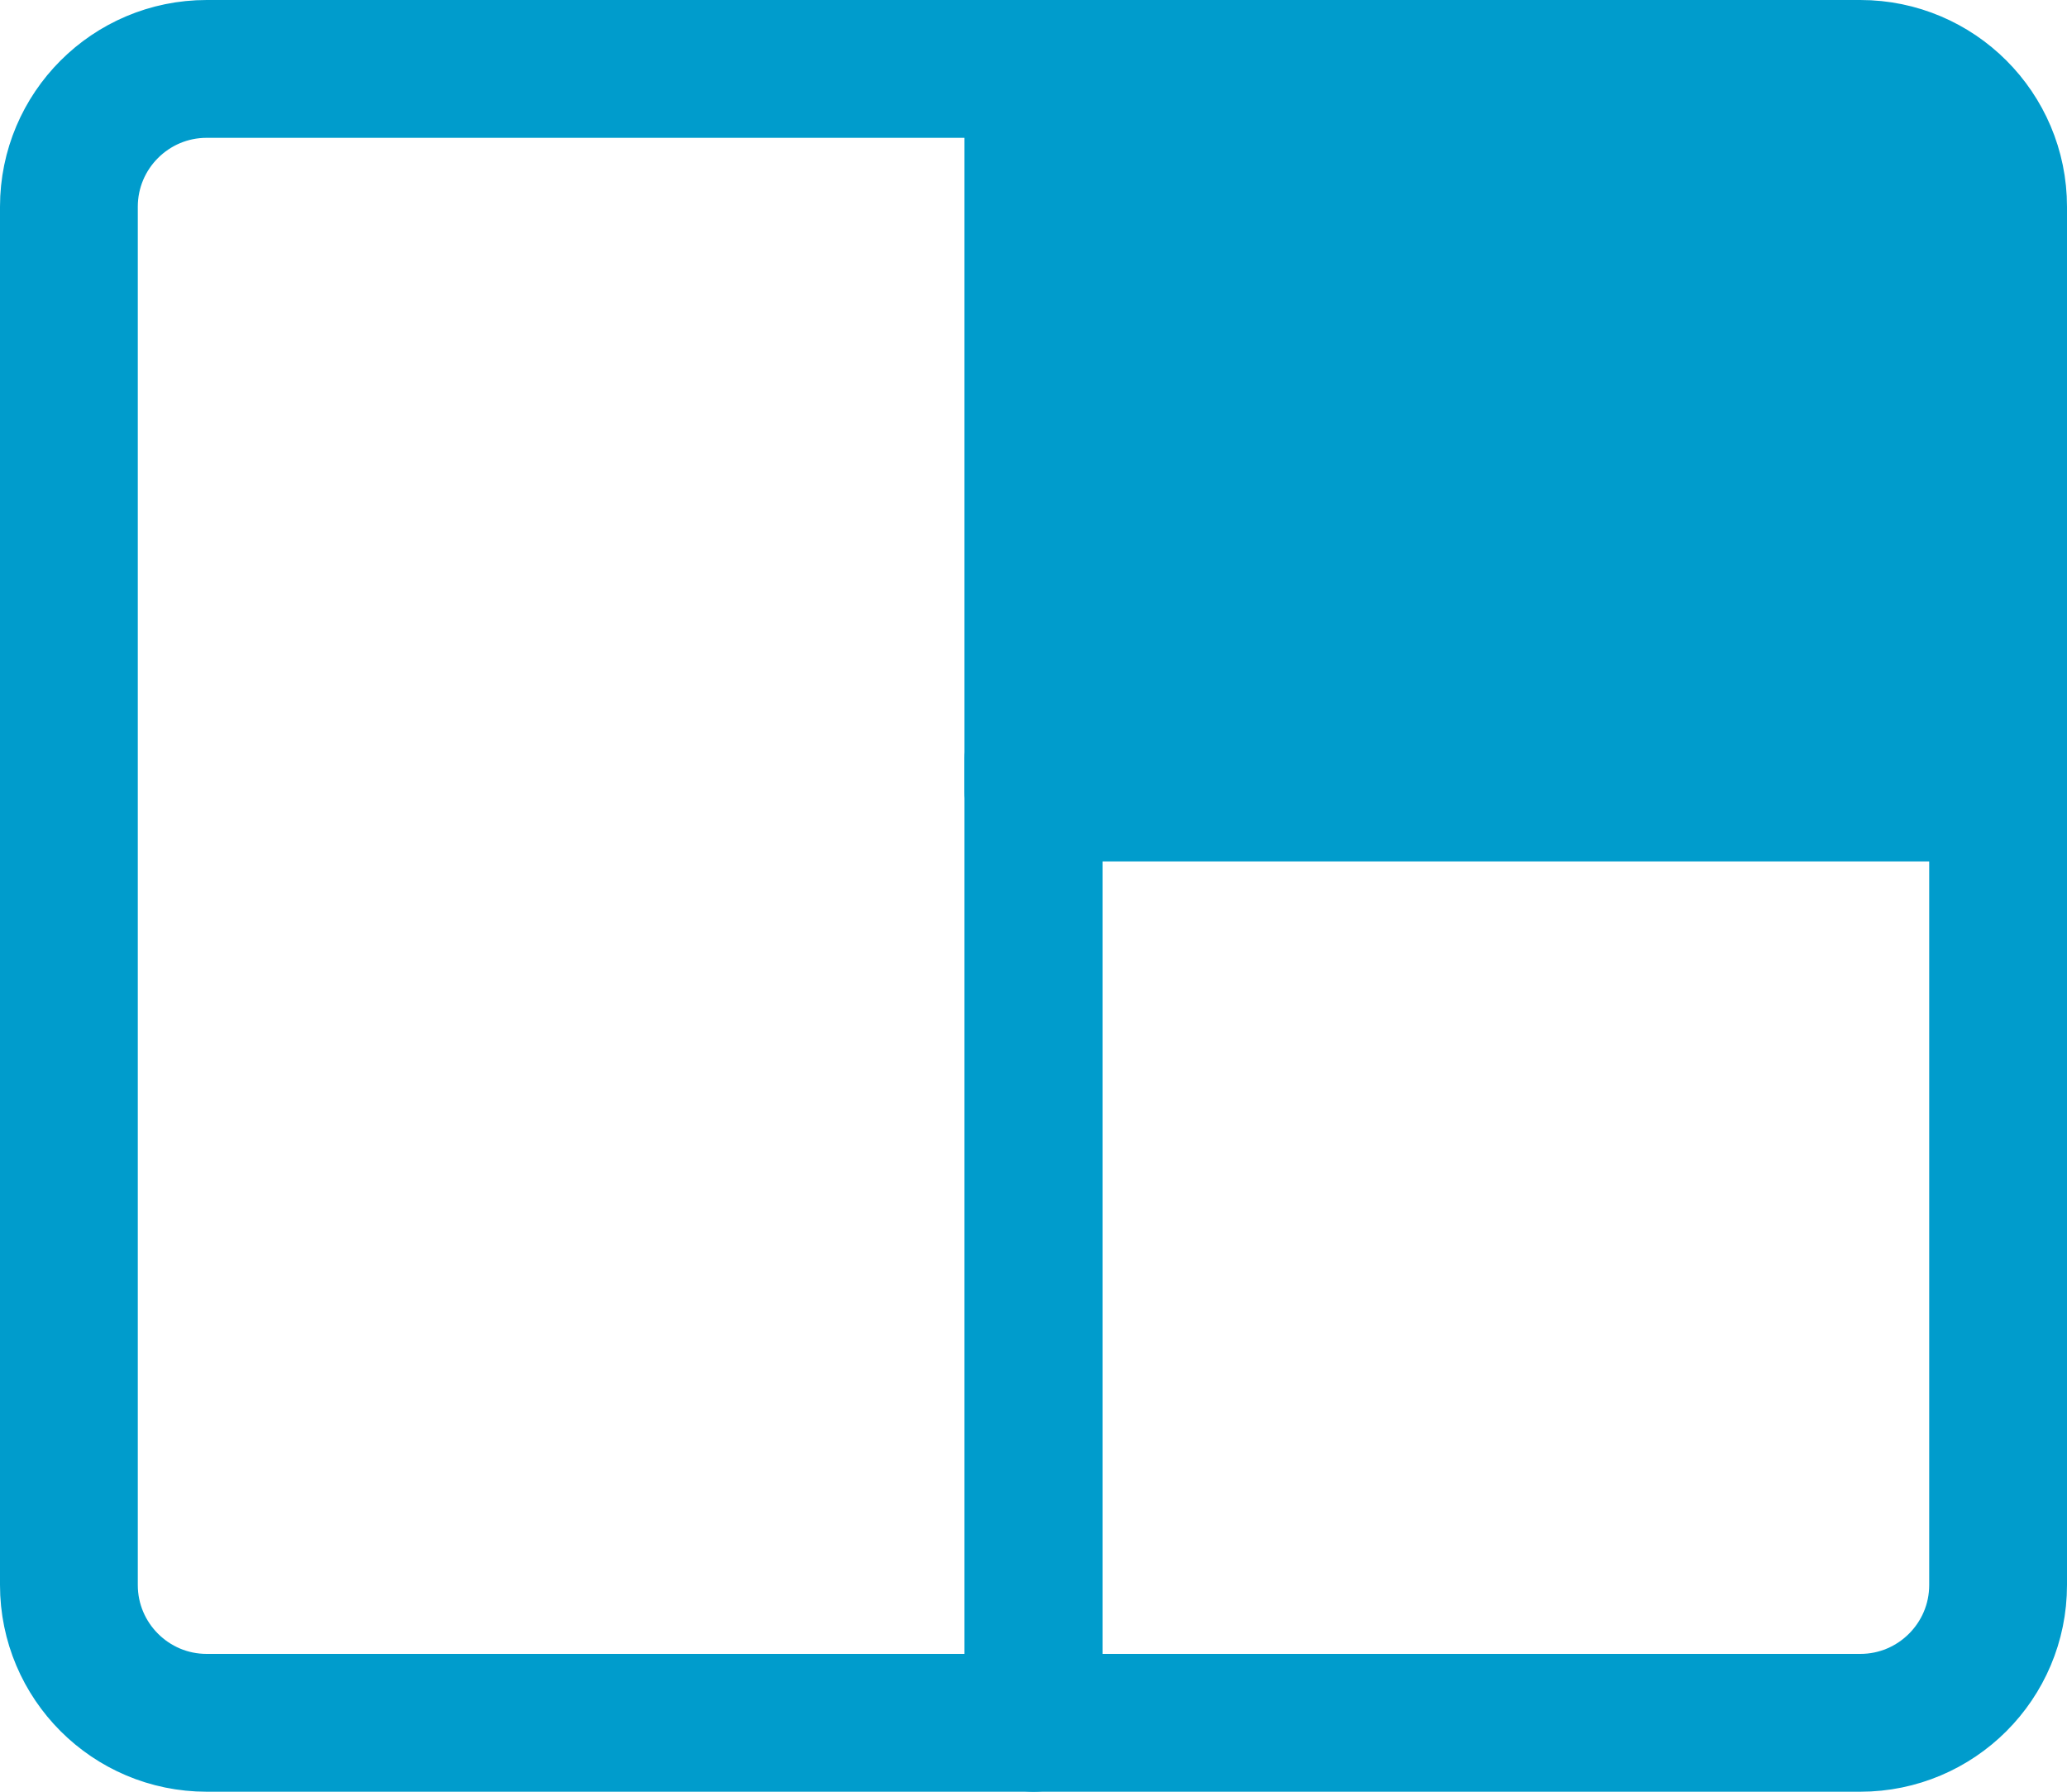
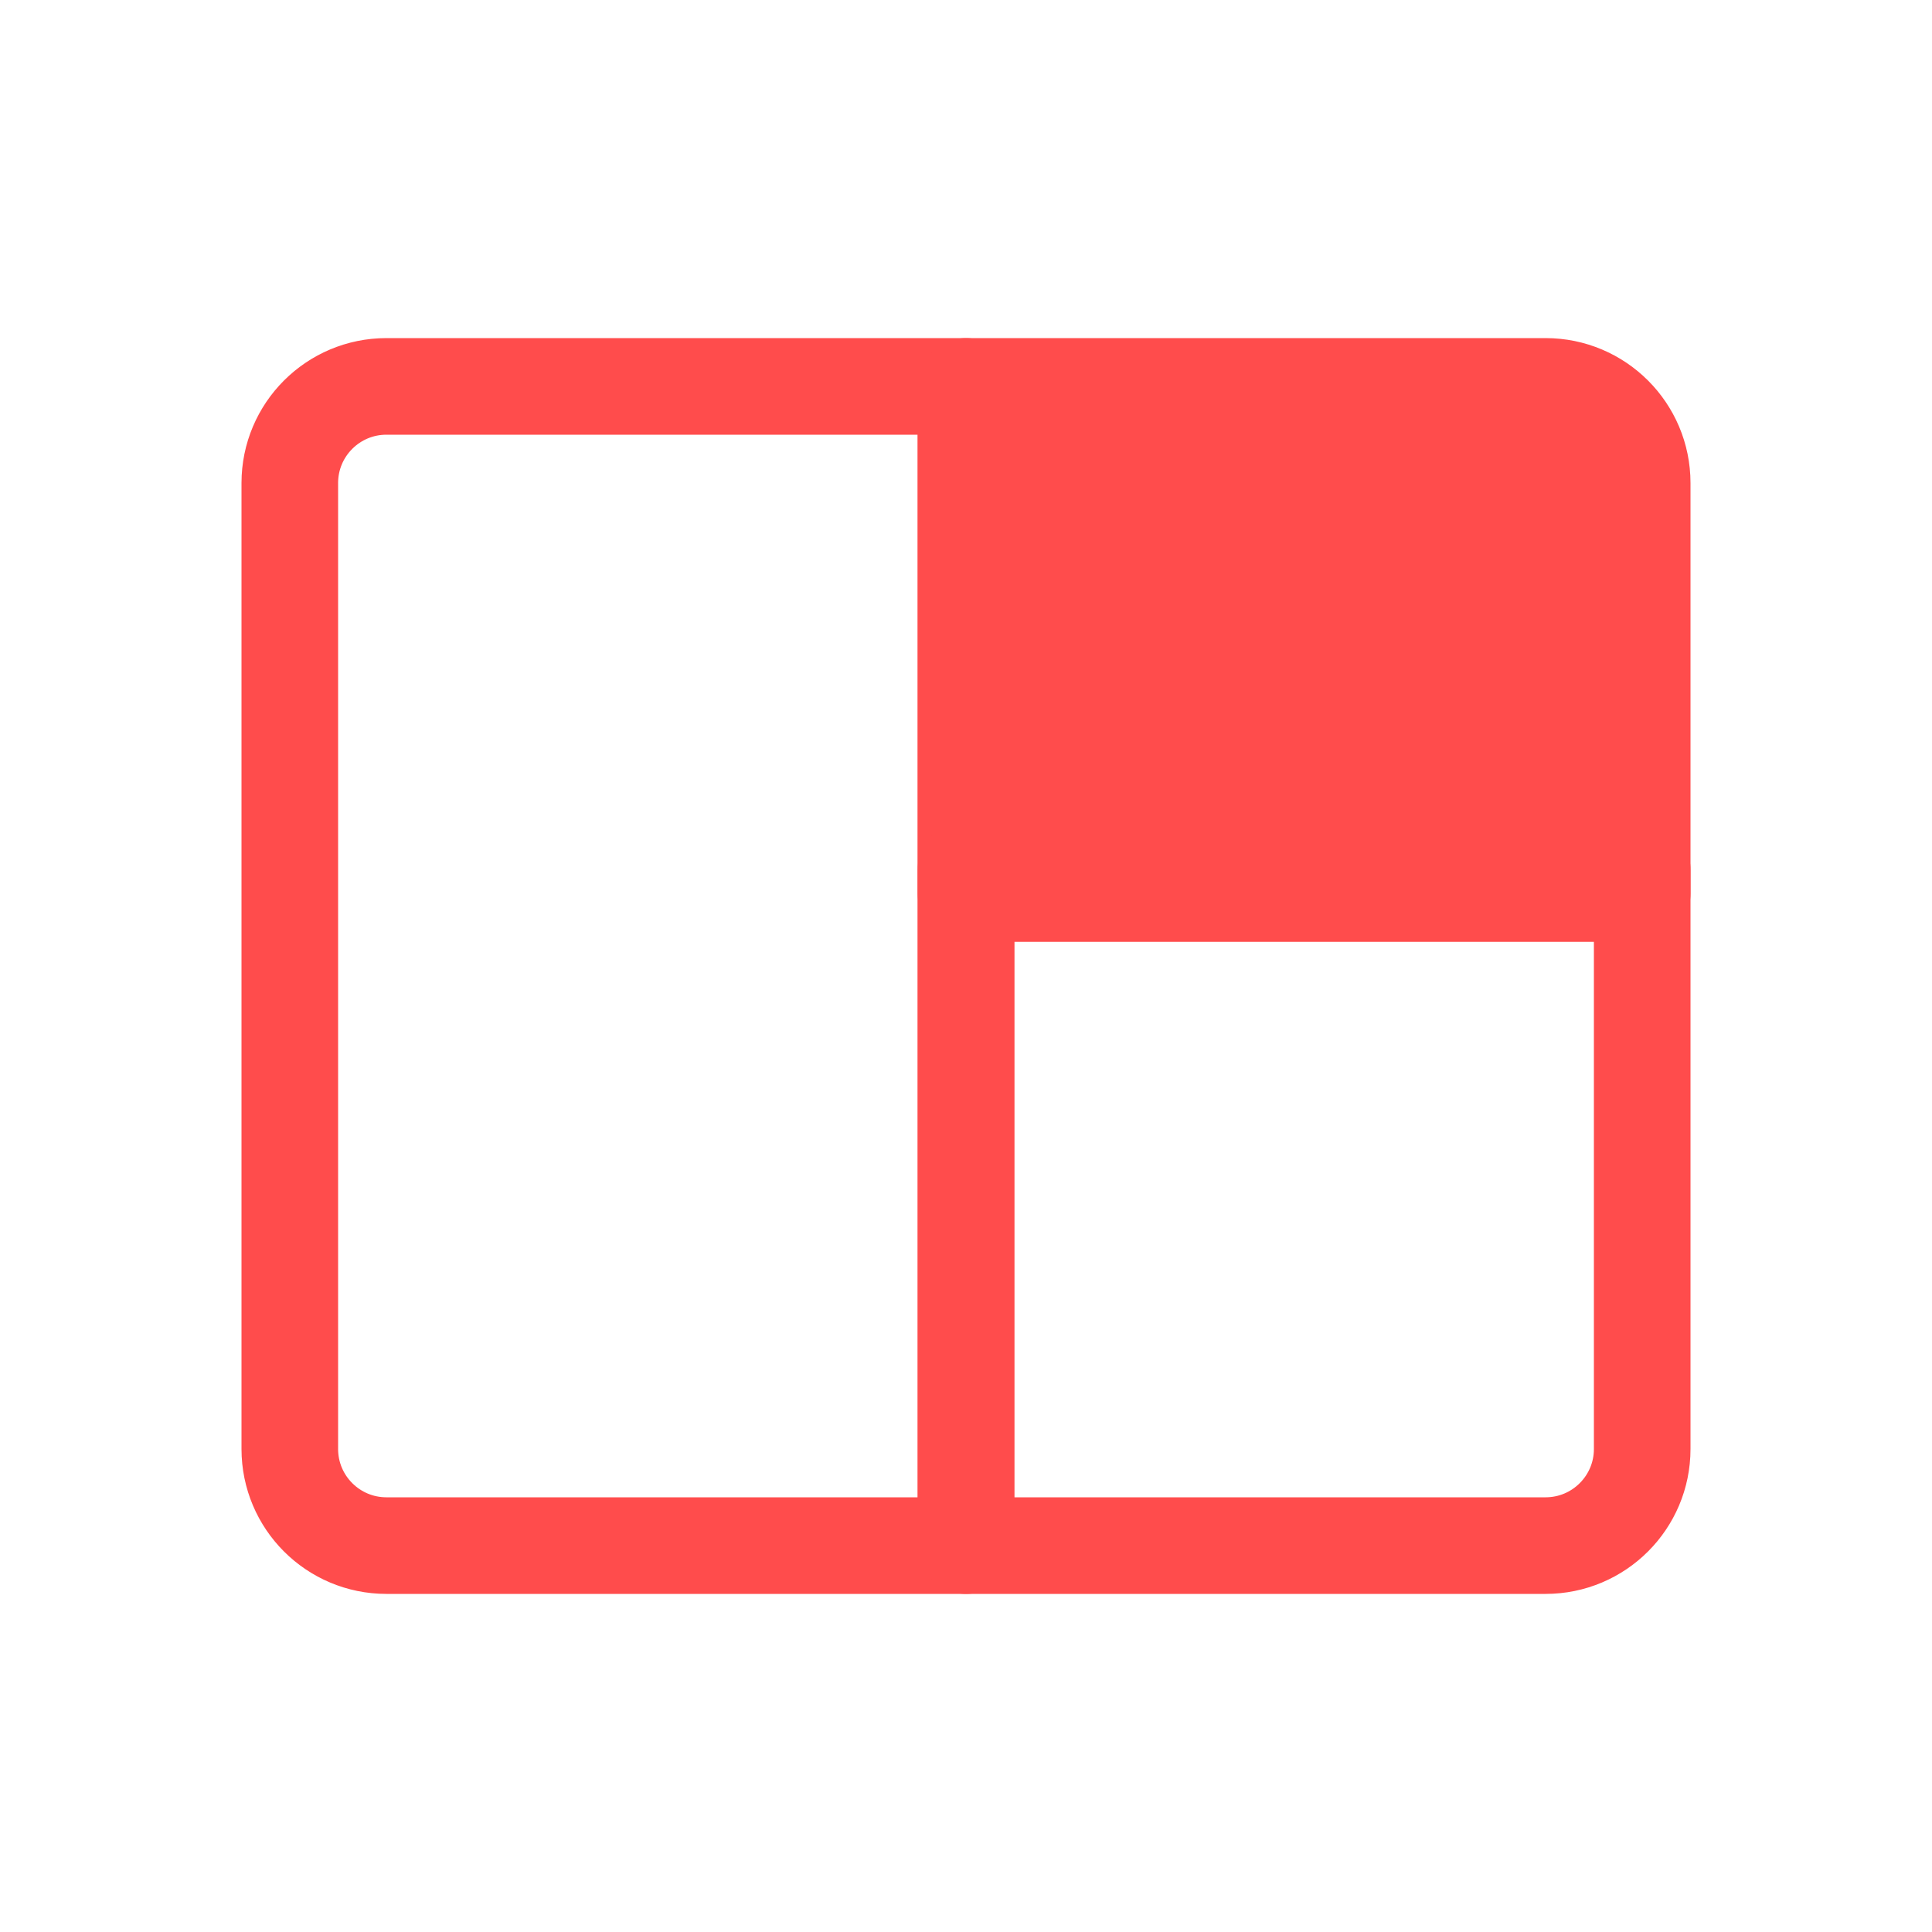
- <svg xmlns="http://www.w3.org/2000/svg" version="1.1" width="15" height="13" viewBox="0,0,15,13">
-   <g transform="translate(-232.5,-173.5)">
-     <g data-paper-data="{&quot;isPaintingLayer&quot;:true}" fill-rule="evenodd" stroke="#009ccc" stroke-width="1" stroke-linecap="round" stroke-linejoin="round" stroke-miterlimit="10" stroke-dasharray="" stroke-dashoffset="0" style="mix-blend-mode: normal">
-       <path d="M234,174h6v12h-6v0c-0.552,0 -1,-0.448 -1,-1v-10v0c0,-0.552 0.448,-1 1,-1z" fill="none" />
-       <path d="M240,174h6v0c0.552,0 1,0.448 1,1v4.25h-7z" fill="#009ccc" />
-       <path d="M240,179h7v6v0c0,0.552 -0.448,1 -1,1h-6z" fill="none" />
+ <svg xmlns="http://www.w3.org/2000/svg" width="20px" height="20px" viewBox="0 0 20 20" version="1.1">
+   <defs />
+   <g id="Page-1" stroke="none" stroke-width="1" fill="none" fill-rule="evenodd" stroke-linecap="round" stroke-linejoin="round">
+     <g id="Large-Stage-(active)" stroke="#FF4C4C">
+       <g id="large-stage-(inactive)" transform="translate(3, 4)">
+         <path d="M1,0 L7,0 L7,12 L1,12 L1,12 C0.448,12 6.76353751e-17,11.552 0,11 L0,1 L0,1 C-6.76353751e-17,0.448 0.448,1.01453063e-16 1,0 Z" id="Rectangle" />
+         <path d="M7,0 L13,0 L13,0 C13.552,-1.01453063e-16 14,0.448 14,1 L14,5.25 L7,5.25 L7,0 Z" id="Rectangle" fill="#FF4C4C" />
+         <path d="M7,5 L14,5 L14,11 L14,11 C14,11.552 13.552,12 13,12 L7,12 L7,5 Z" id="Rectangle-Copy" />
+       </g>
    </g>
  </g>
</svg>
